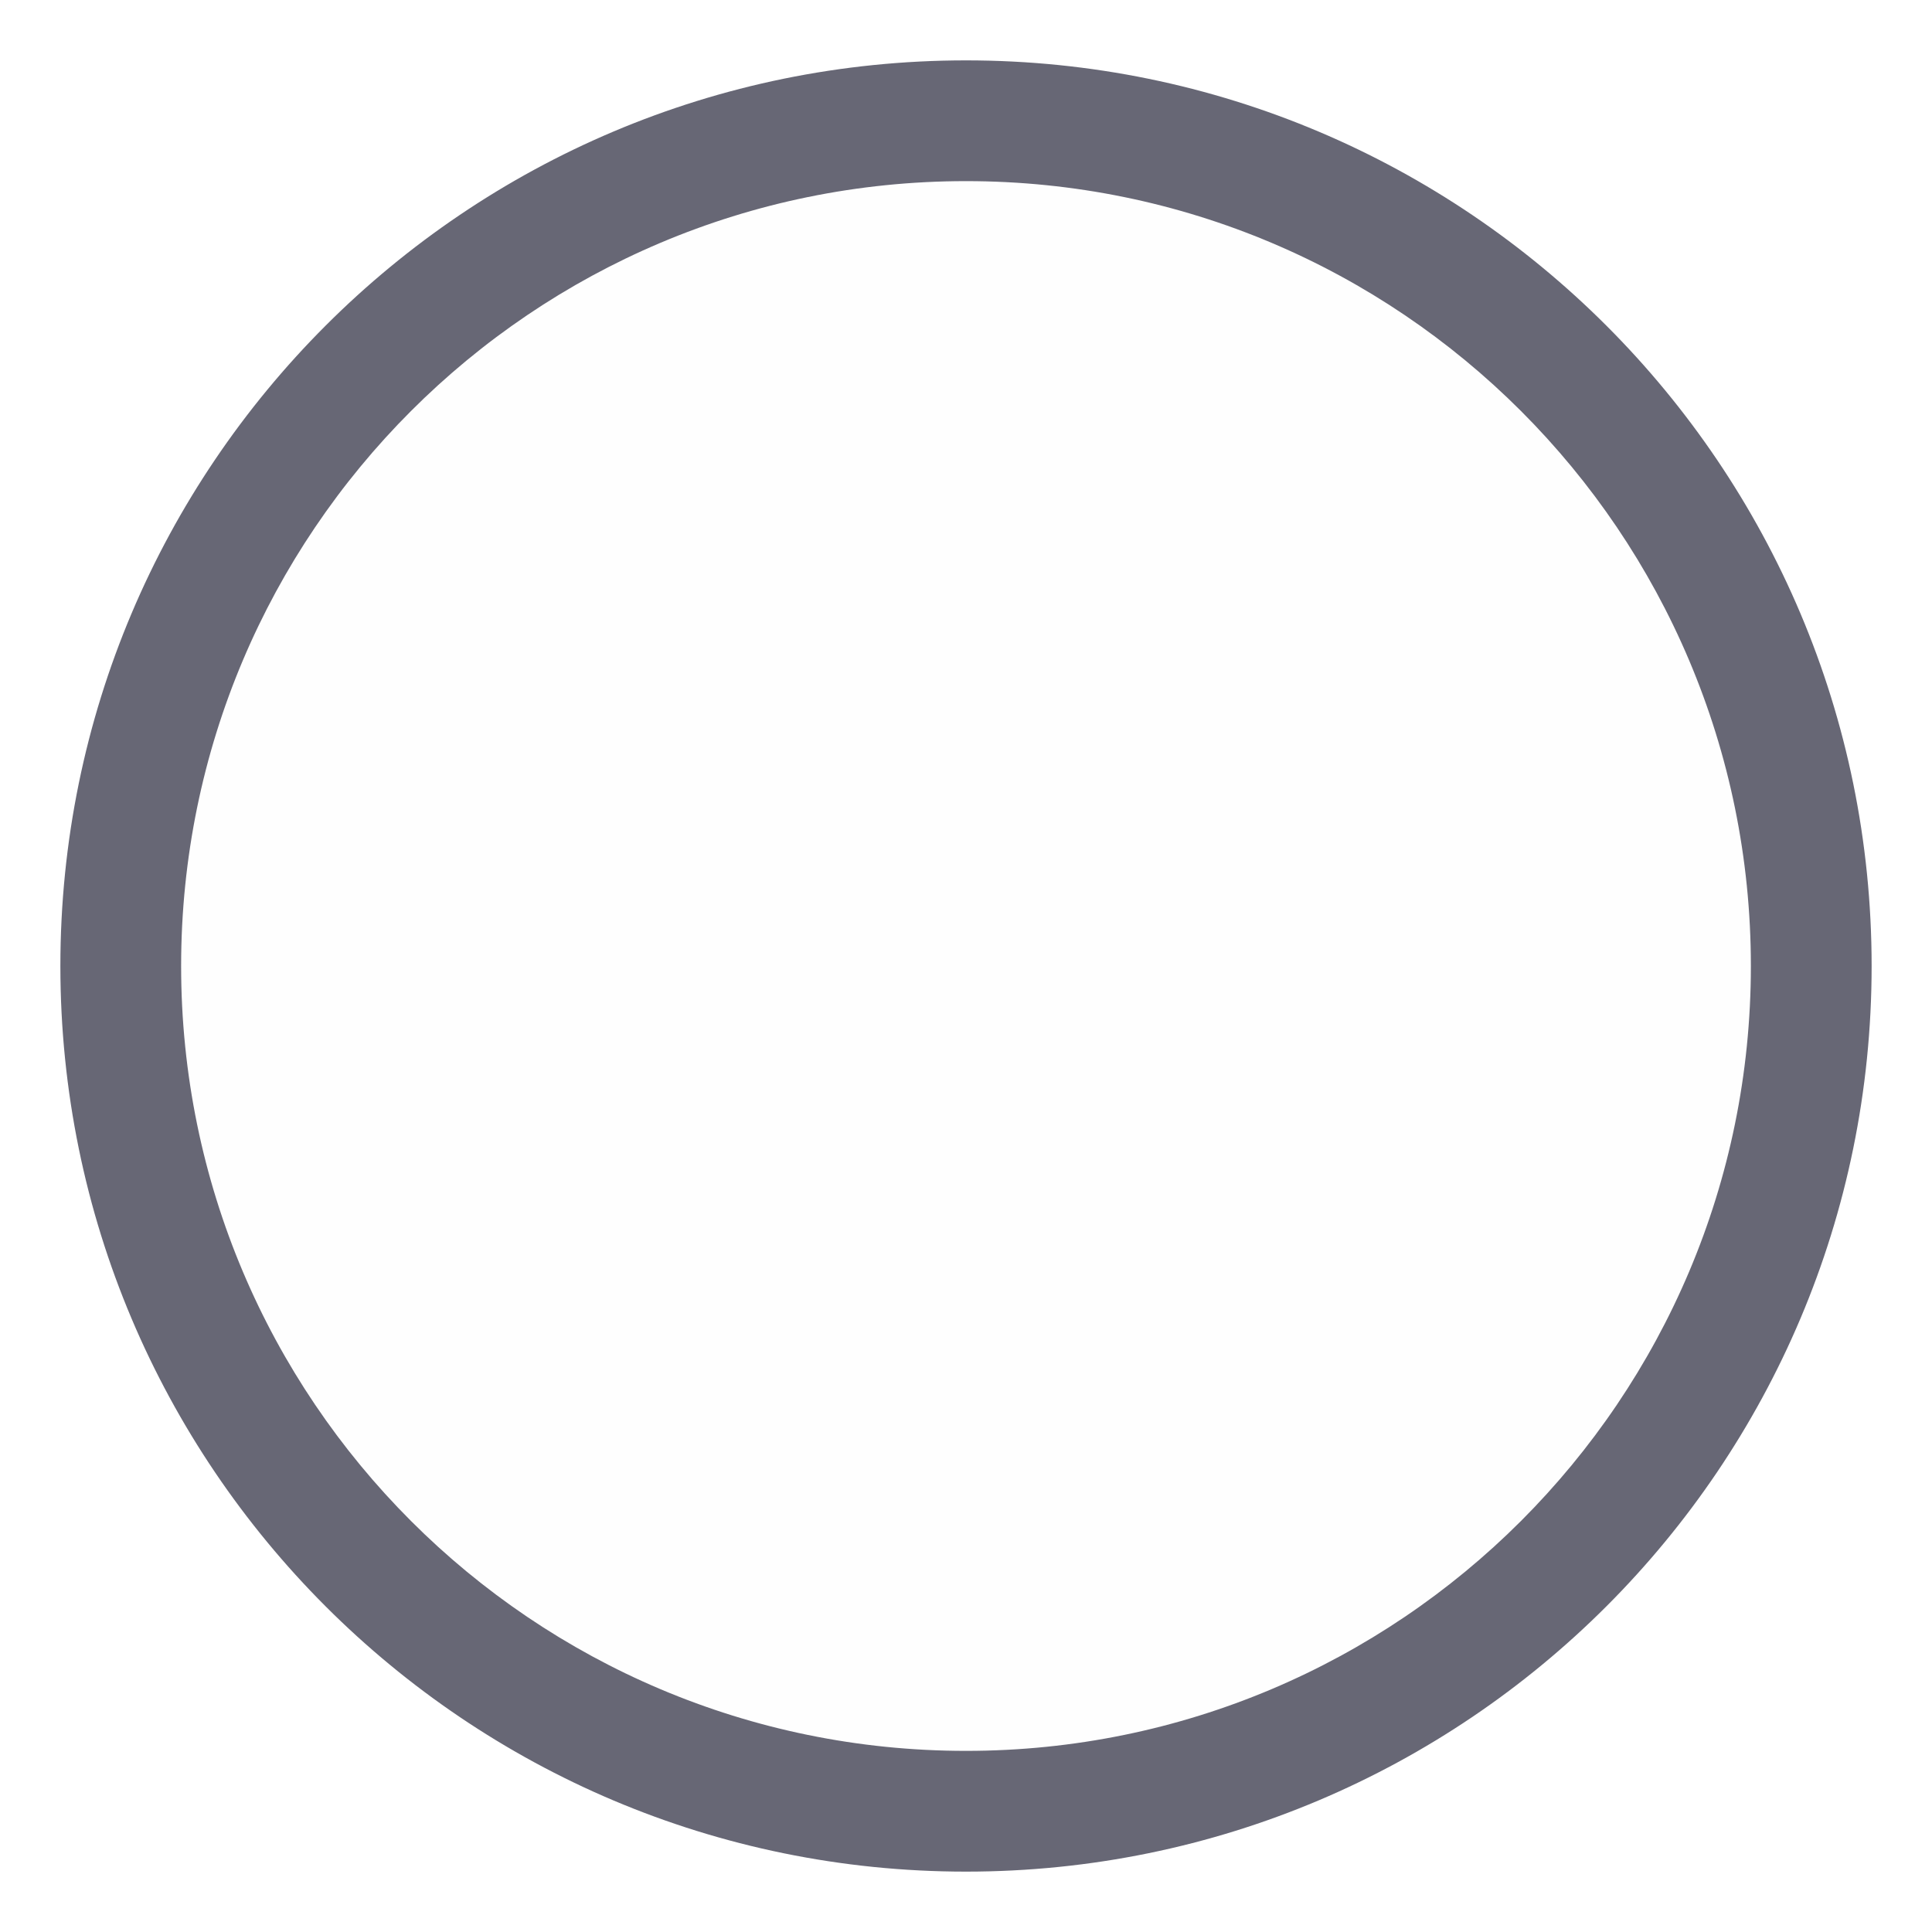
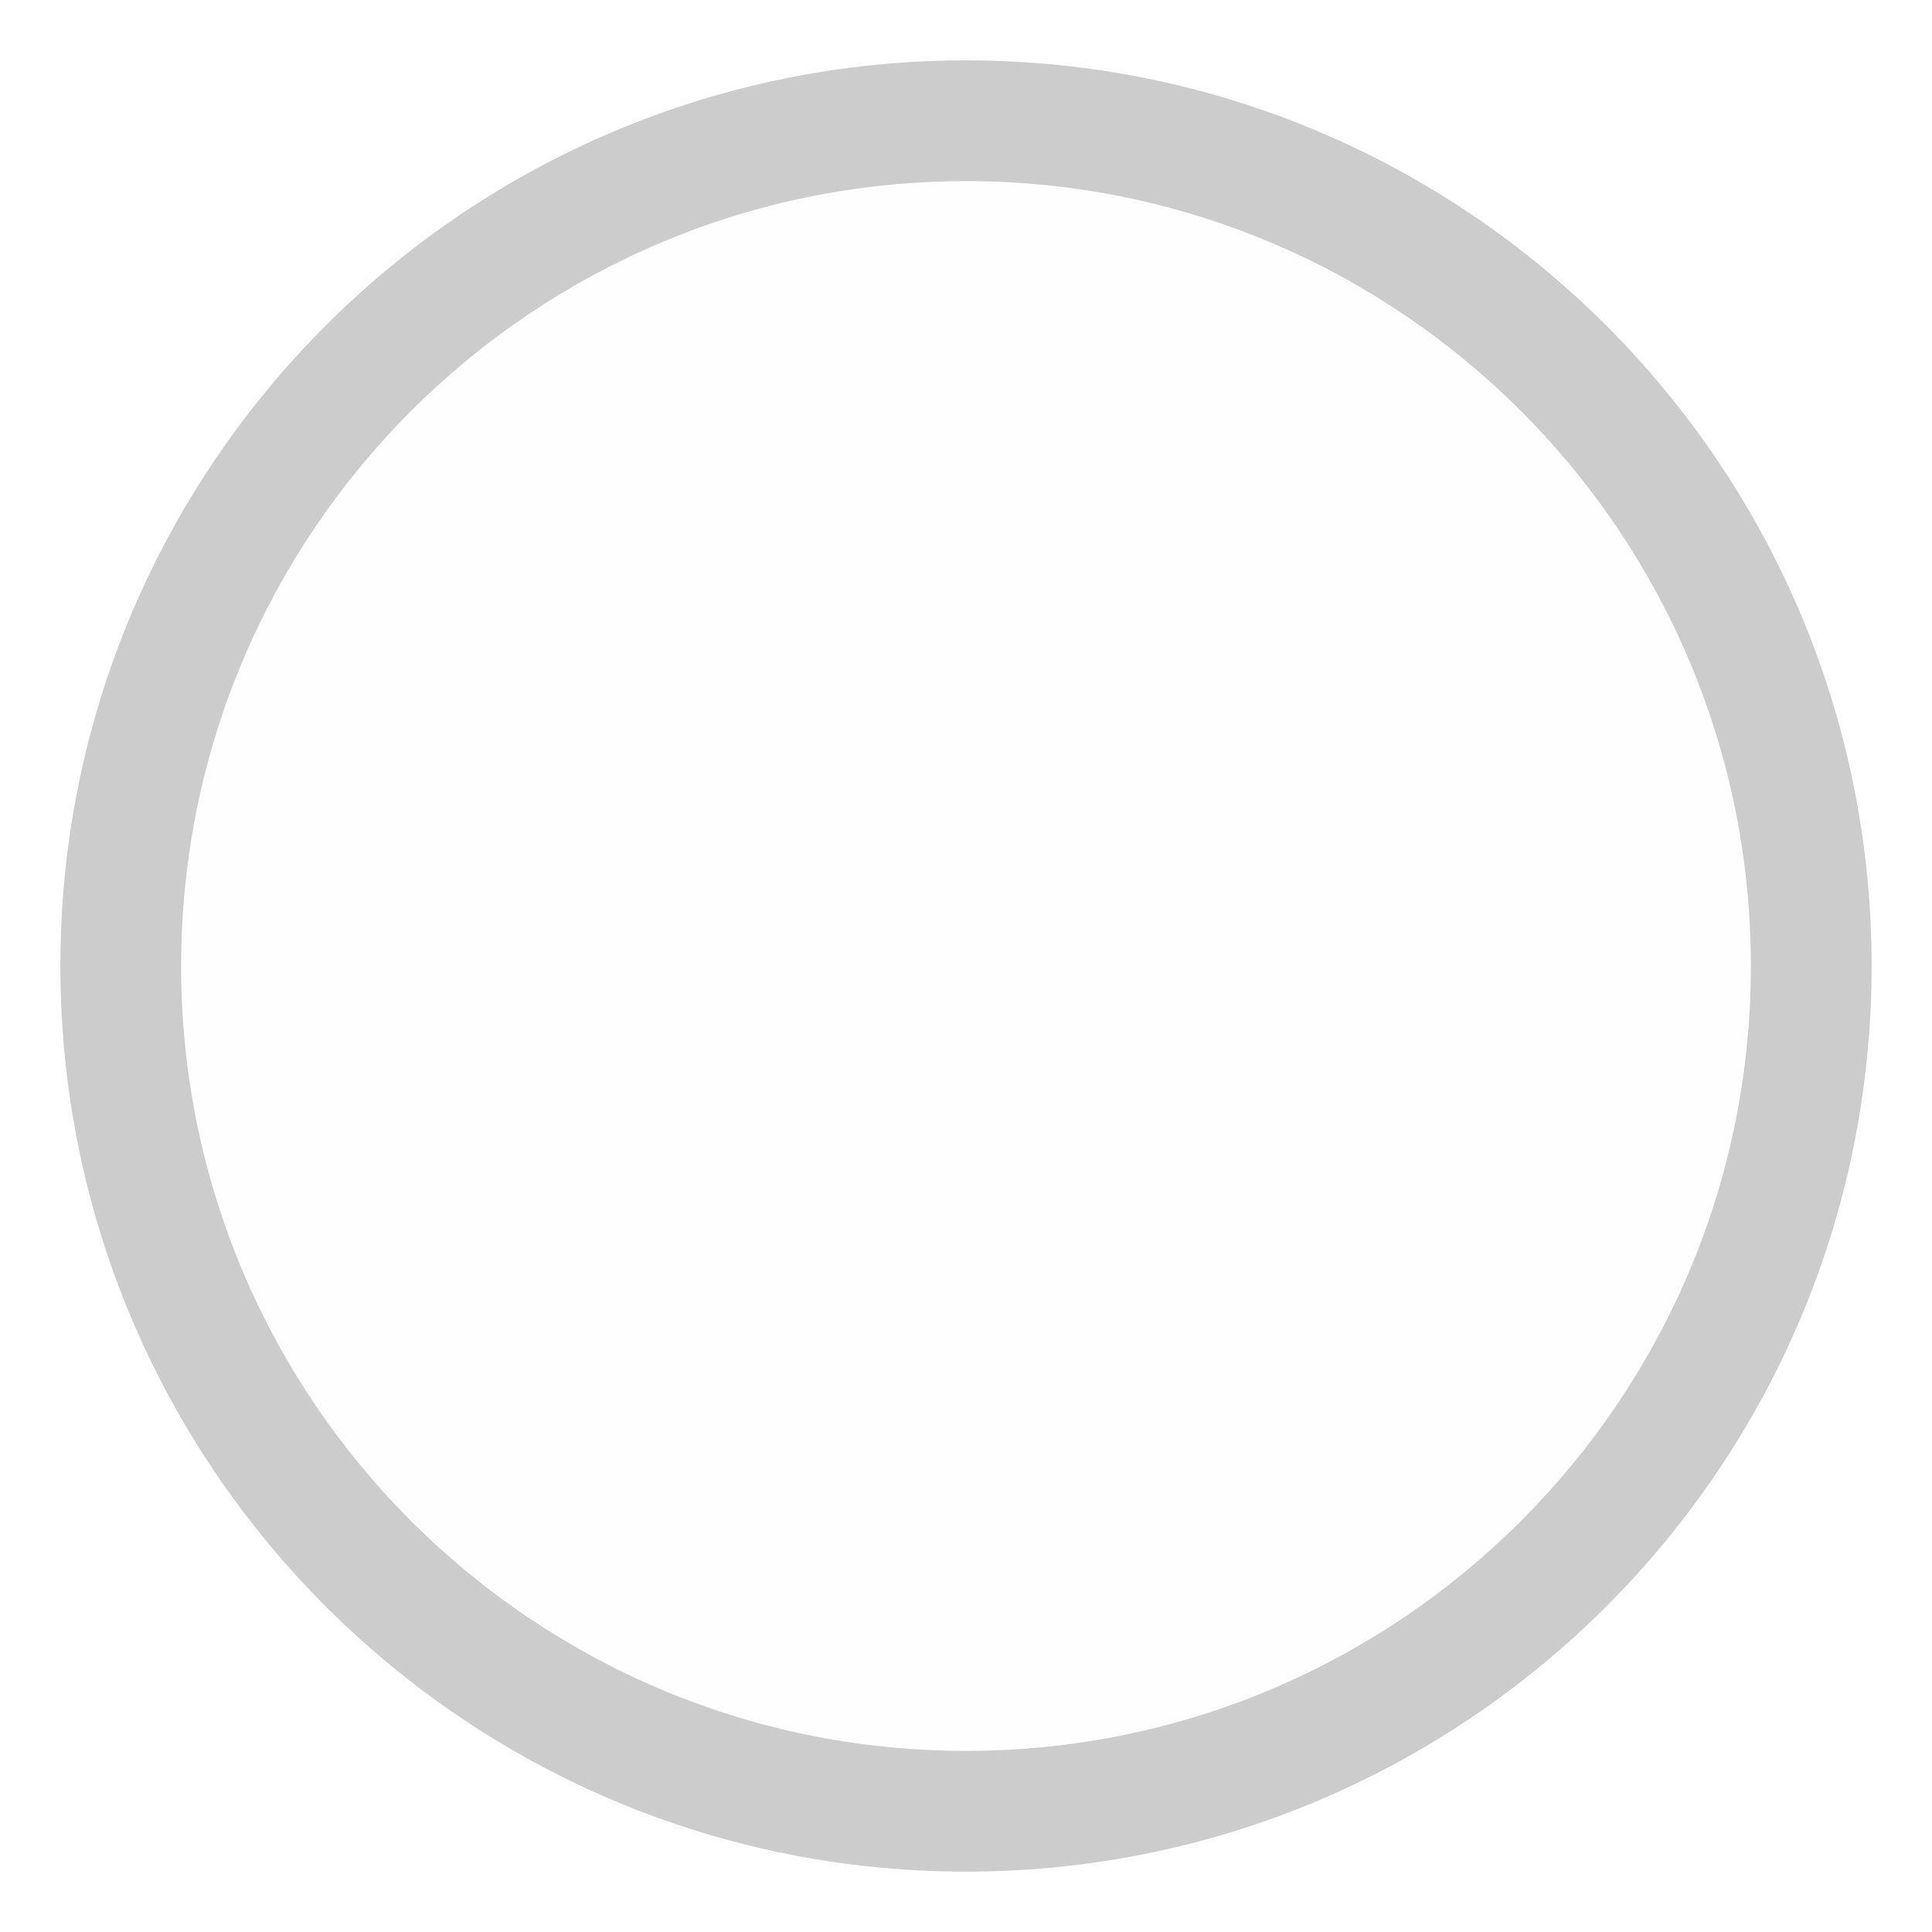
<svg xmlns="http://www.w3.org/2000/svg" viewBox="0 0 16 16" id="svg2" version="1.1" width="100%" height="100%">
  <defs id="defs14">
    <linearGradient id="linearGradient4159">
      <stop style="stop-color:#ffffff;stop-opacity:0.502" offset="0" id="stop4161" />
      <stop style="stop-color:#000000;stop-opacity:0.2" offset="1" id="stop4163" />
    </linearGradient>
  </defs>
  <g transform="translate(0 -1036.362)" id="g4">
-     <circle style="fill:#fefefe;fill-opacity:1;stroke:none" id="path4151-7" cx="8" cy="1044.362" r="7" />
-     <path style="fill:#676775;fill-opacity:1;stroke:none;stroke-width:1;stroke-miterlimit:4;stroke-dasharray:none;stroke-opacity:1" d="M 8 0.5 A 7.5 7.5 0 0 0 0.5 8 A 7.5 7.5 0 0 0 8 15.5 A 7.5 7.5 0 0 0 15.5 8 A 7.5 7.5 0 0 0 8 0.5 z M 8 1.5 A 6.5 6.5 0 0 1 14.5 8 A 6.5 6.5 0 0 1 8 14.5 A 6.5 6.5 0 0 1 1.5 8 A 6.5 6.5 0 0 1 8 1.5 z " transform="translate(0,1036.362)" id="path4151-6" />
+     <path style="fill:#fefefe;fill-opacity:1;stroke:none" d="M 8 1.5 A 6.5 6.5 0 0 0 1.5 8 A 6.5 6.5 0 0 0 8 14.5 A 6.5 6.5 0 0 0 14.5 8 A 6.5 6.5 0 0 0 8 1.5 z " transform="translate(0,1036.362)" id="path4151-7" />
+     <path style="fill:#000000;fill-opacity:0.2;stroke:none;stroke-width:1;stroke-miterlimit:4;stroke-dasharray:none;stroke-opacity:1" d="M 8 0.5 A 7.5 7.5 0 0 0 0.5 8 A 7.5 7.5 0 0 0 8 15.5 A 7.5 7.5 0 0 0 15.5 8 A 7.5 7.5 0 0 0 8 0.5 z M 8 1.5 A 6.5 6.5 0 0 1 14.5 8 A 6.5 6.5 0 0 1 8 14.5 A 6.5 6.5 0 0 1 1.5 8 A 6.5 6.5 0 0 1 8 1.5 z " transform="translate(0,1036.362)" id="path4151-6" />
  </g>
</svg>
